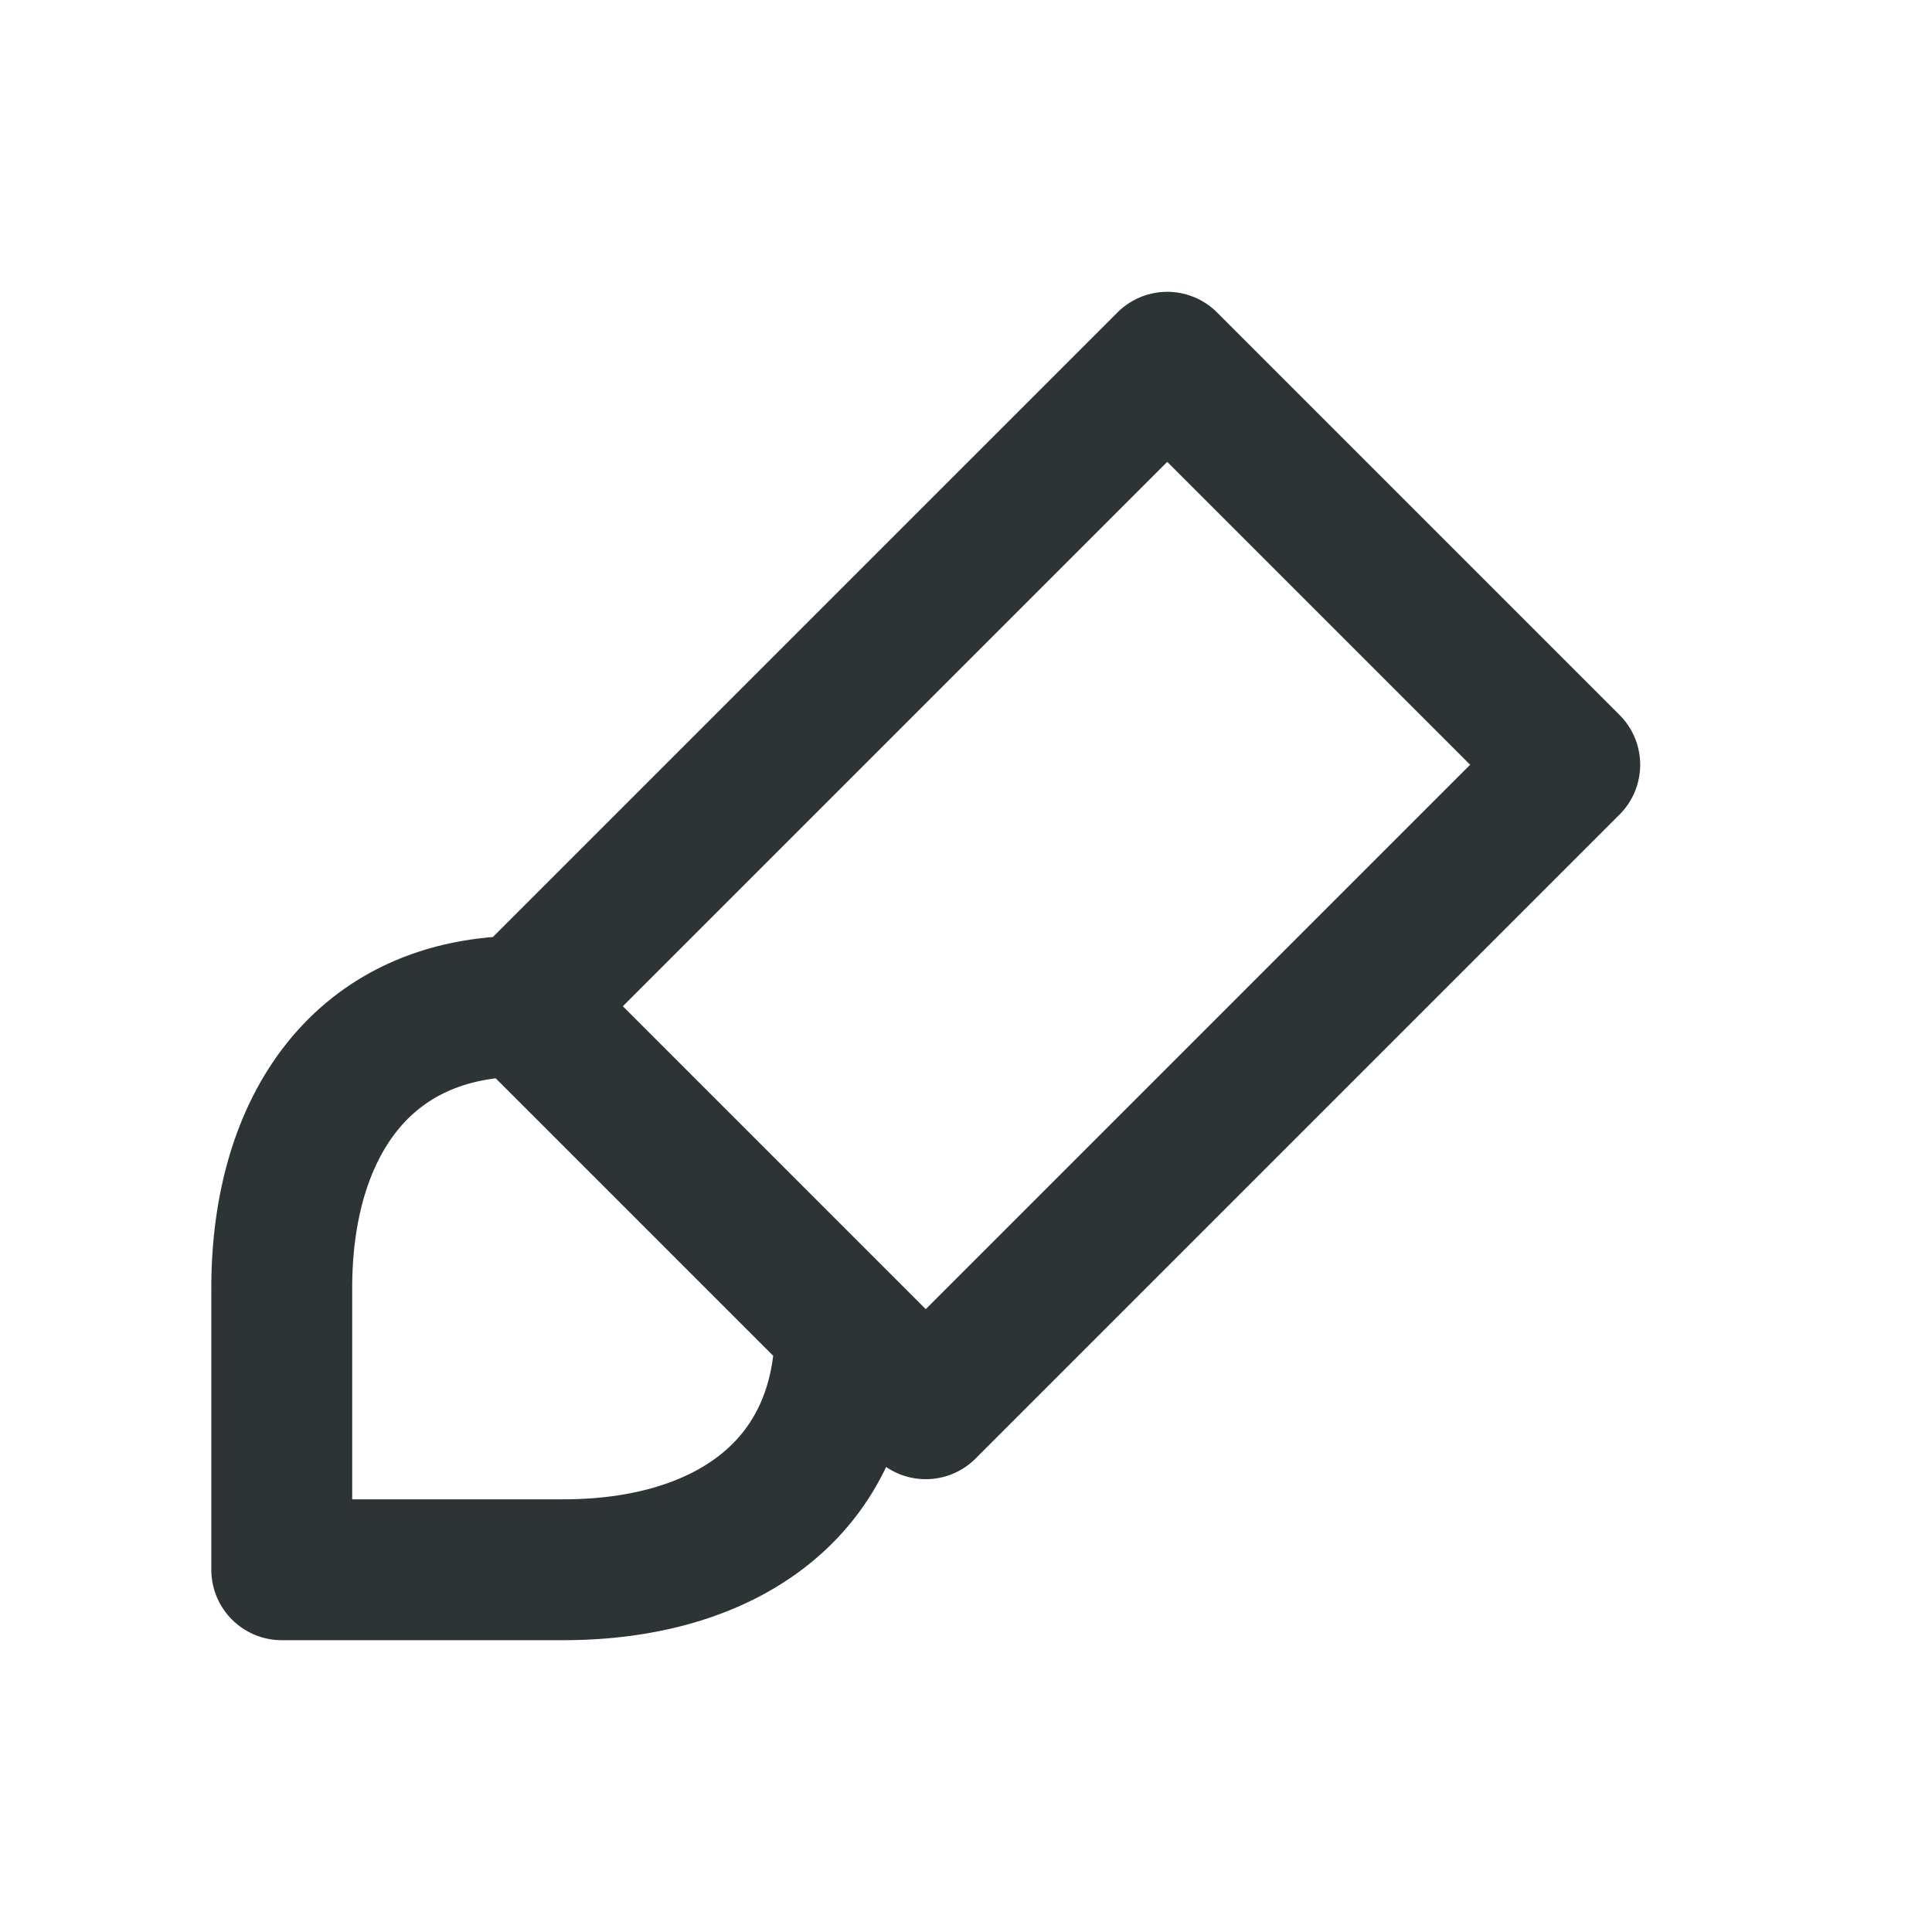
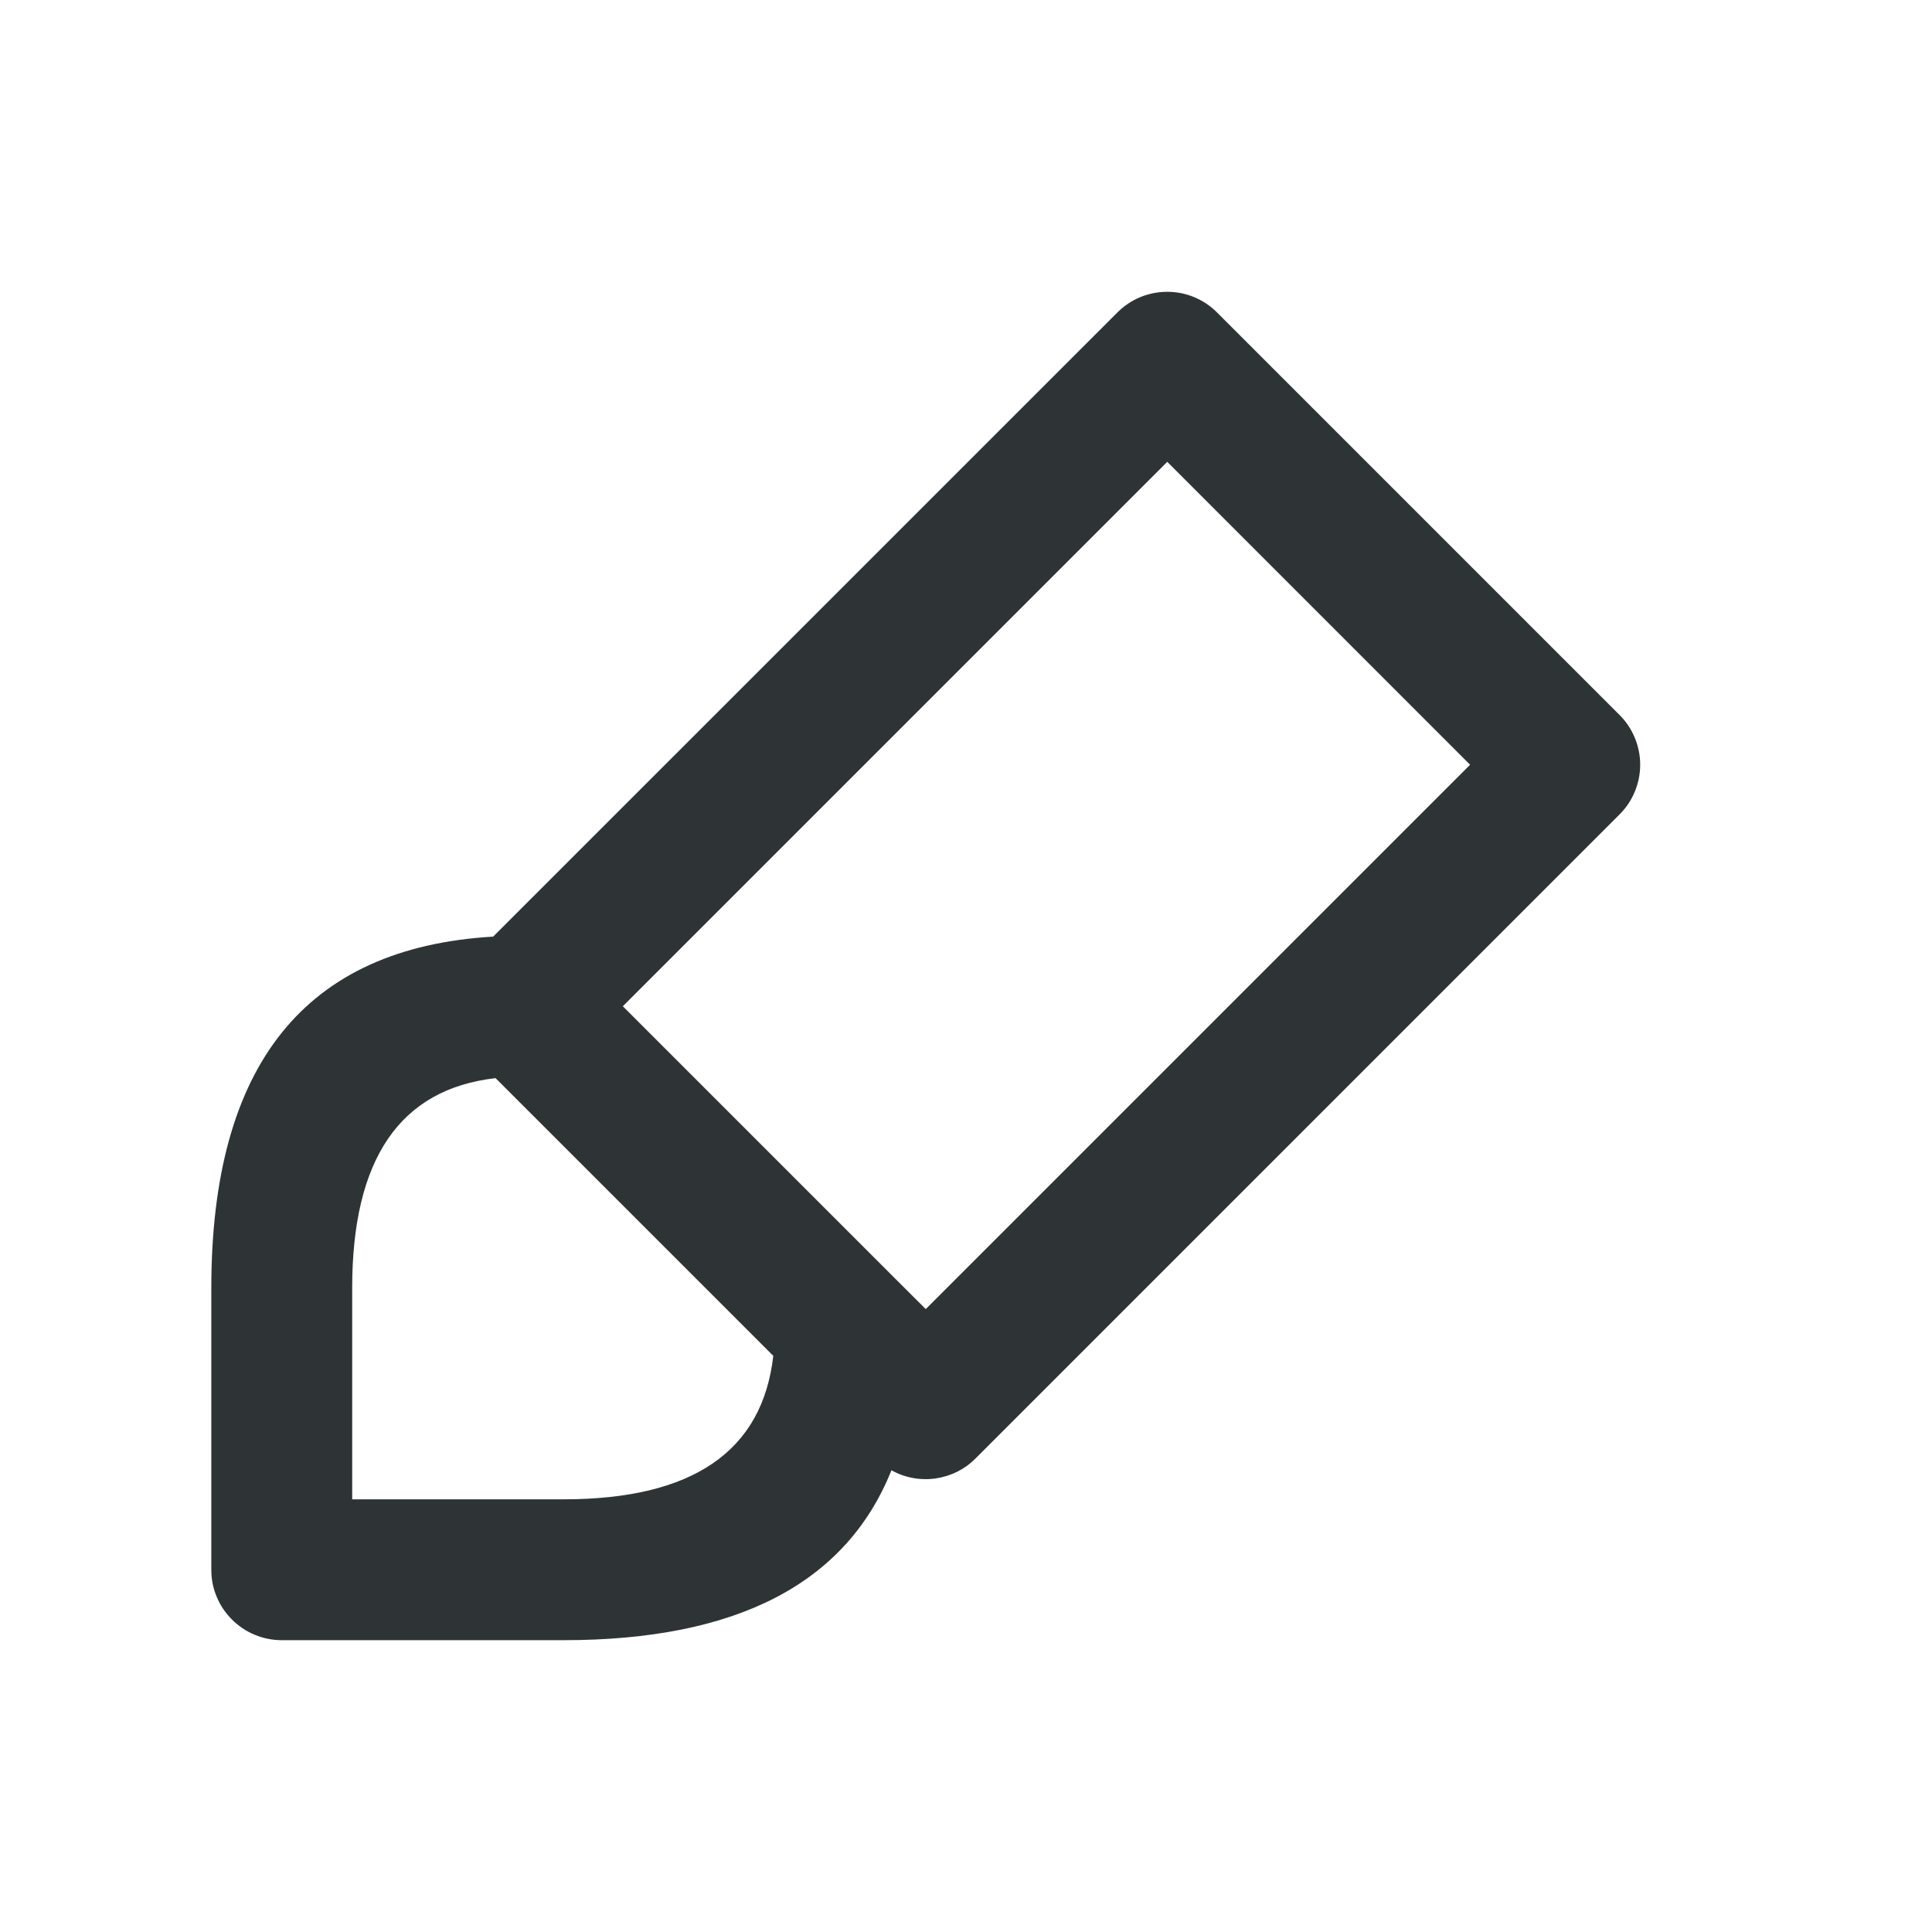
- <svg xmlns="http://www.w3.org/2000/svg" viewBox="0 0 24 24" fill="none" stroke="#2e3436" stroke-width="1.75" stroke-linecap="round" stroke-linejoin="round">
-   <path d="M14.5 4.5l5 5-8 8-5-5zM6.5 12.5c-2 0-3 1.5-3 3.5v3.5H7c2 0 3.5-1 3.5-3" />
+ <svg xmlns="http://www.w3.org/2000/svg" viewBox="0 0 24 24">
+   <path fill="#2e3436" fill-rule="evenodd" d="M15.118 3.881L20.118 8.881Q20.179 8.942 20.227 9.013Q20.275 9.085 20.308 9.165Q20.341 9.244 20.358 9.329Q20.375 9.413 20.375 9.5Q20.375 9.586 20.358 9.670Q20.341 9.755 20.308 9.834Q20.275 9.914 20.227 9.986Q20.179 10.057 20.118 10.118L12.118 18.118Q12.068 18.168 12.011 18.210Q11.953 18.251 11.890 18.283Q11.826 18.314 11.759 18.335Q11.691 18.356 11.621 18.366Q11.550 18.376 11.480 18.374Q11.409 18.373 11.339 18.360Q11.269 18.347 11.203 18.323Q11.136 18.299 11.074 18.264Q10.228 20.375 7 20.375L3.5 20.375Q3.413 20.375 3.329 20.358Q3.244 20.341 3.165 20.308Q3.085 20.275 3.013 20.227Q2.942 20.179 2.881 20.118Q2.820 20.057 2.772 19.986Q2.724 19.914 2.691 19.834Q2.658 19.755 2.641 19.670Q2.625 19.586 2.625 19.5L2.625 16Q2.625 11.840 6.126 11.635L13.881 3.881Q14.004 3.758 14.165 3.691Q14.326 3.625 14.5 3.625Q14.674 3.625 14.834 3.691Q14.995 3.758 15.118 3.881ZM11.118 15.881L11.5 16.262L18.262 9.5L14.5 5.737L7.737 12.5L11.118 15.881ZM9.606 16.843L6.156 13.393Q4.375 13.596 4.375 16L4.375 18.625L7 18.625Q9.403 18.625 9.606 16.843Z" />
</svg>
